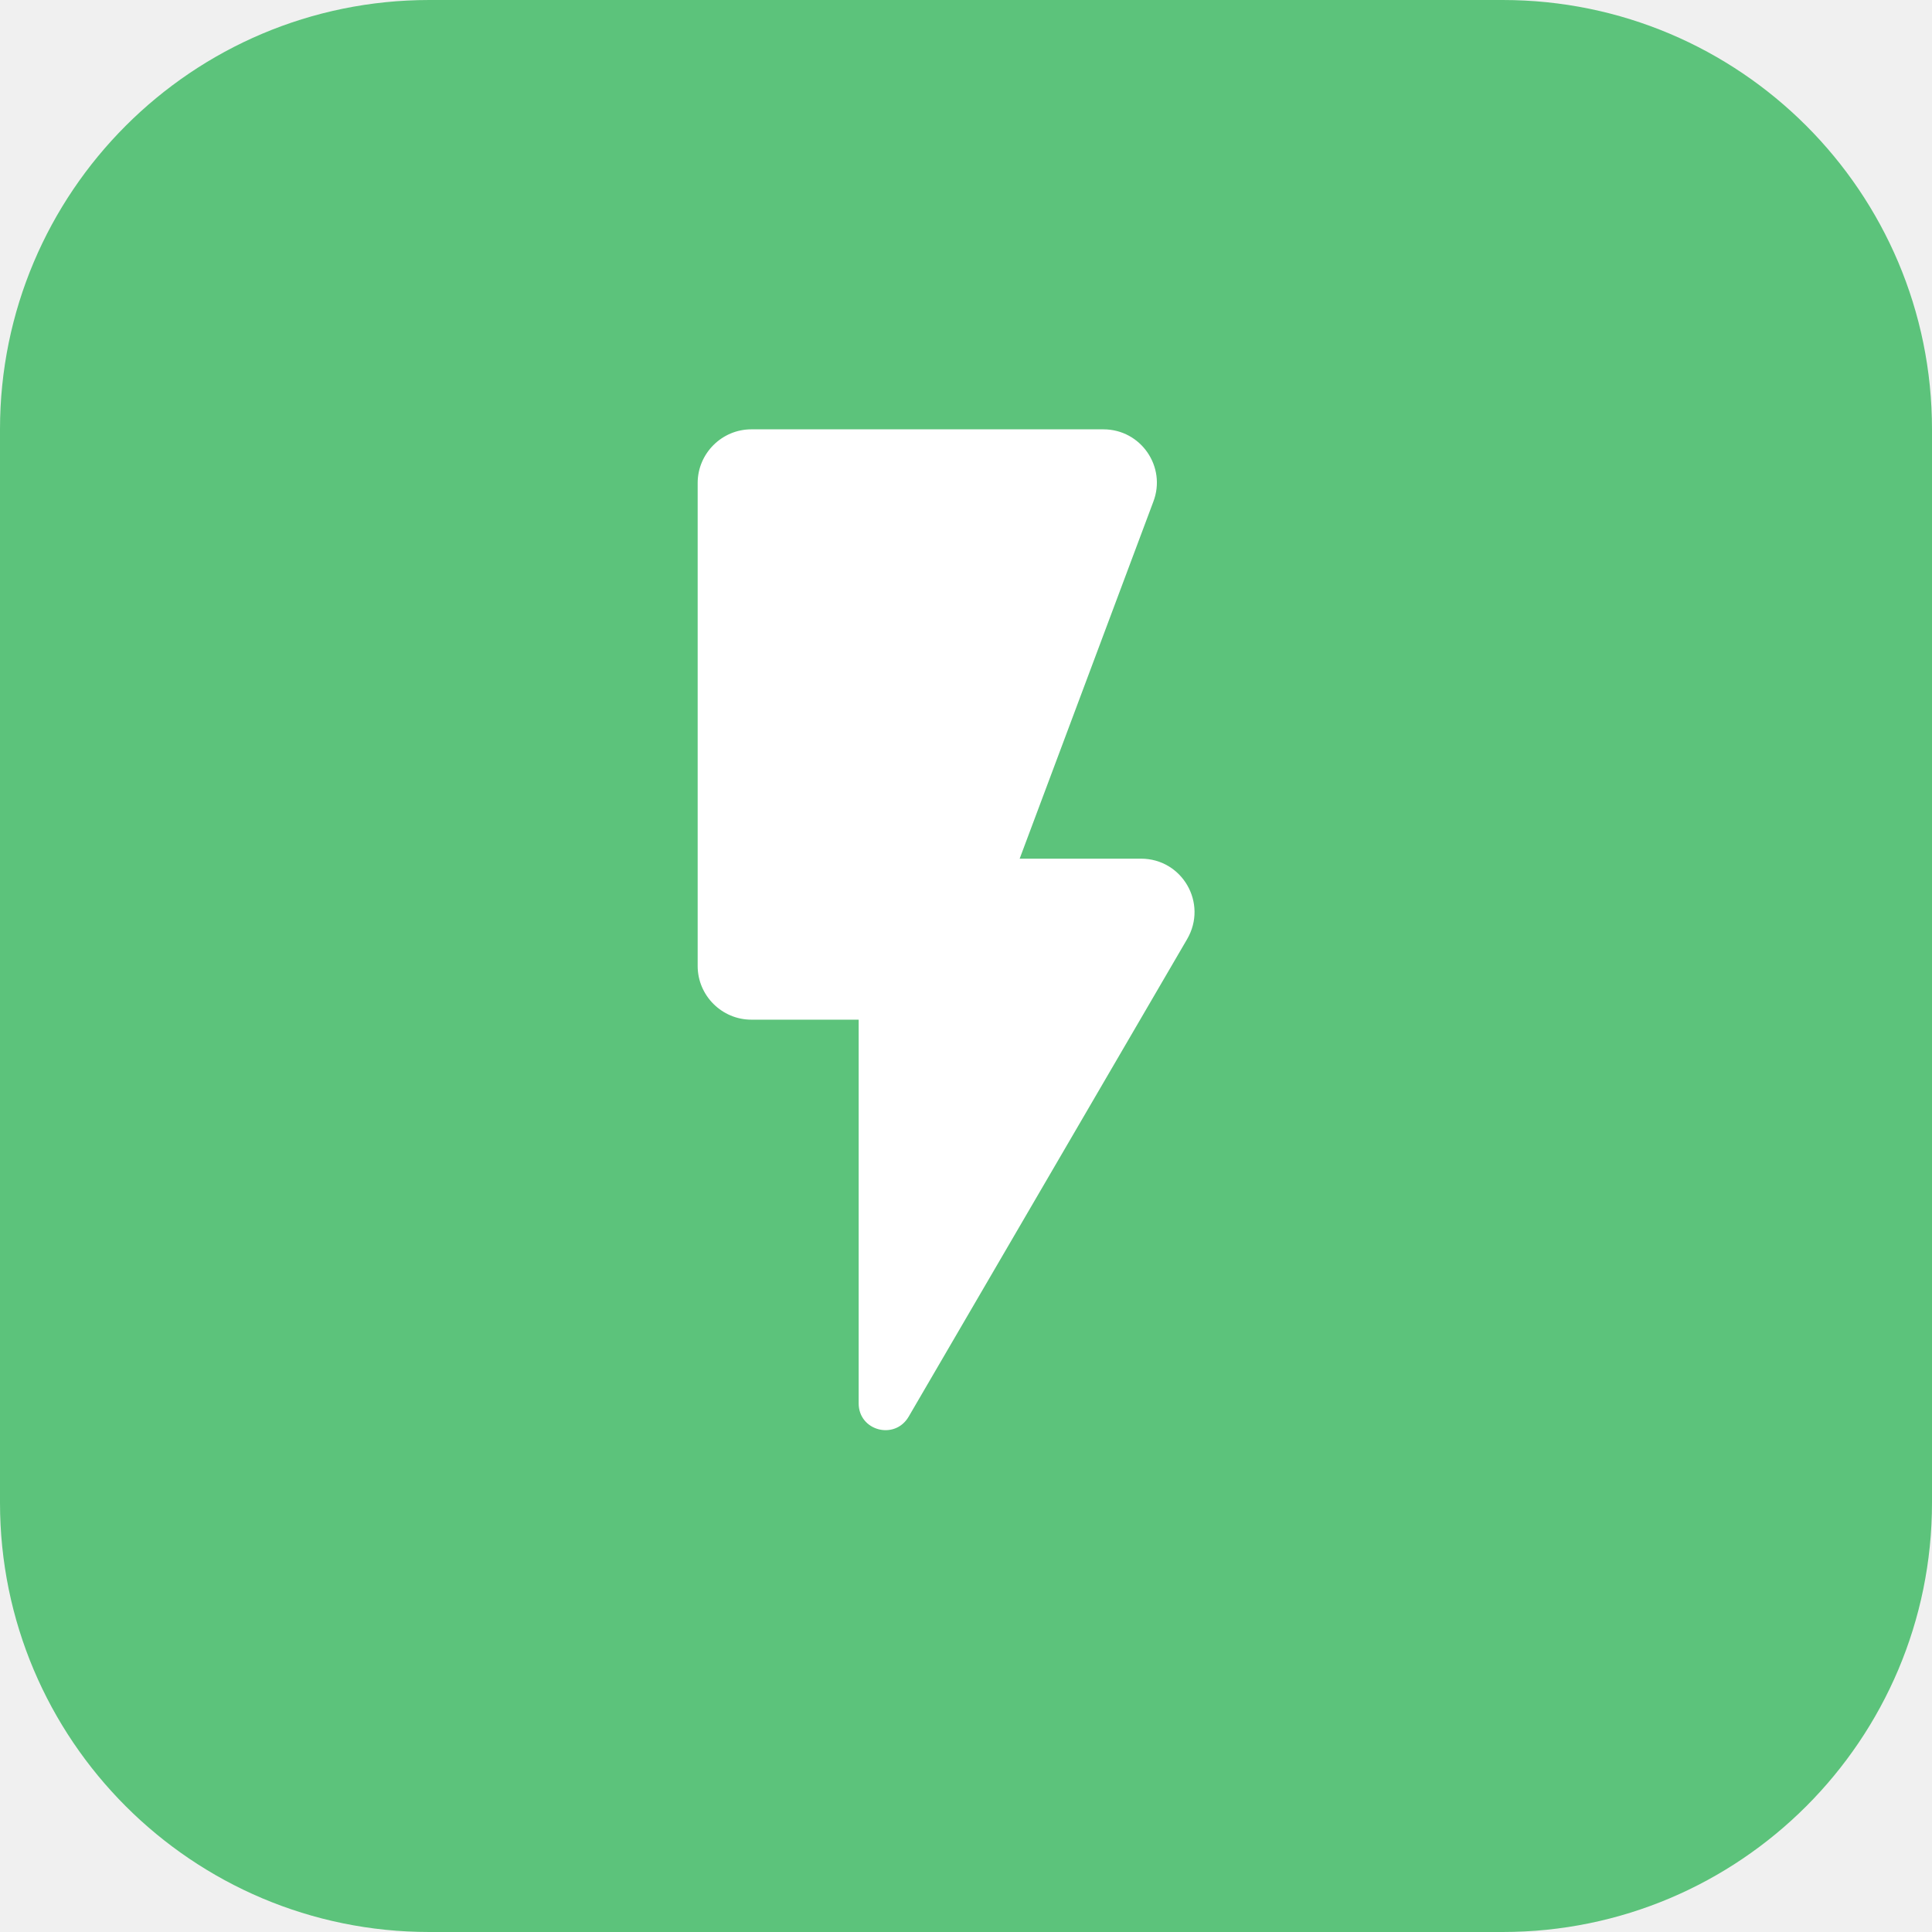
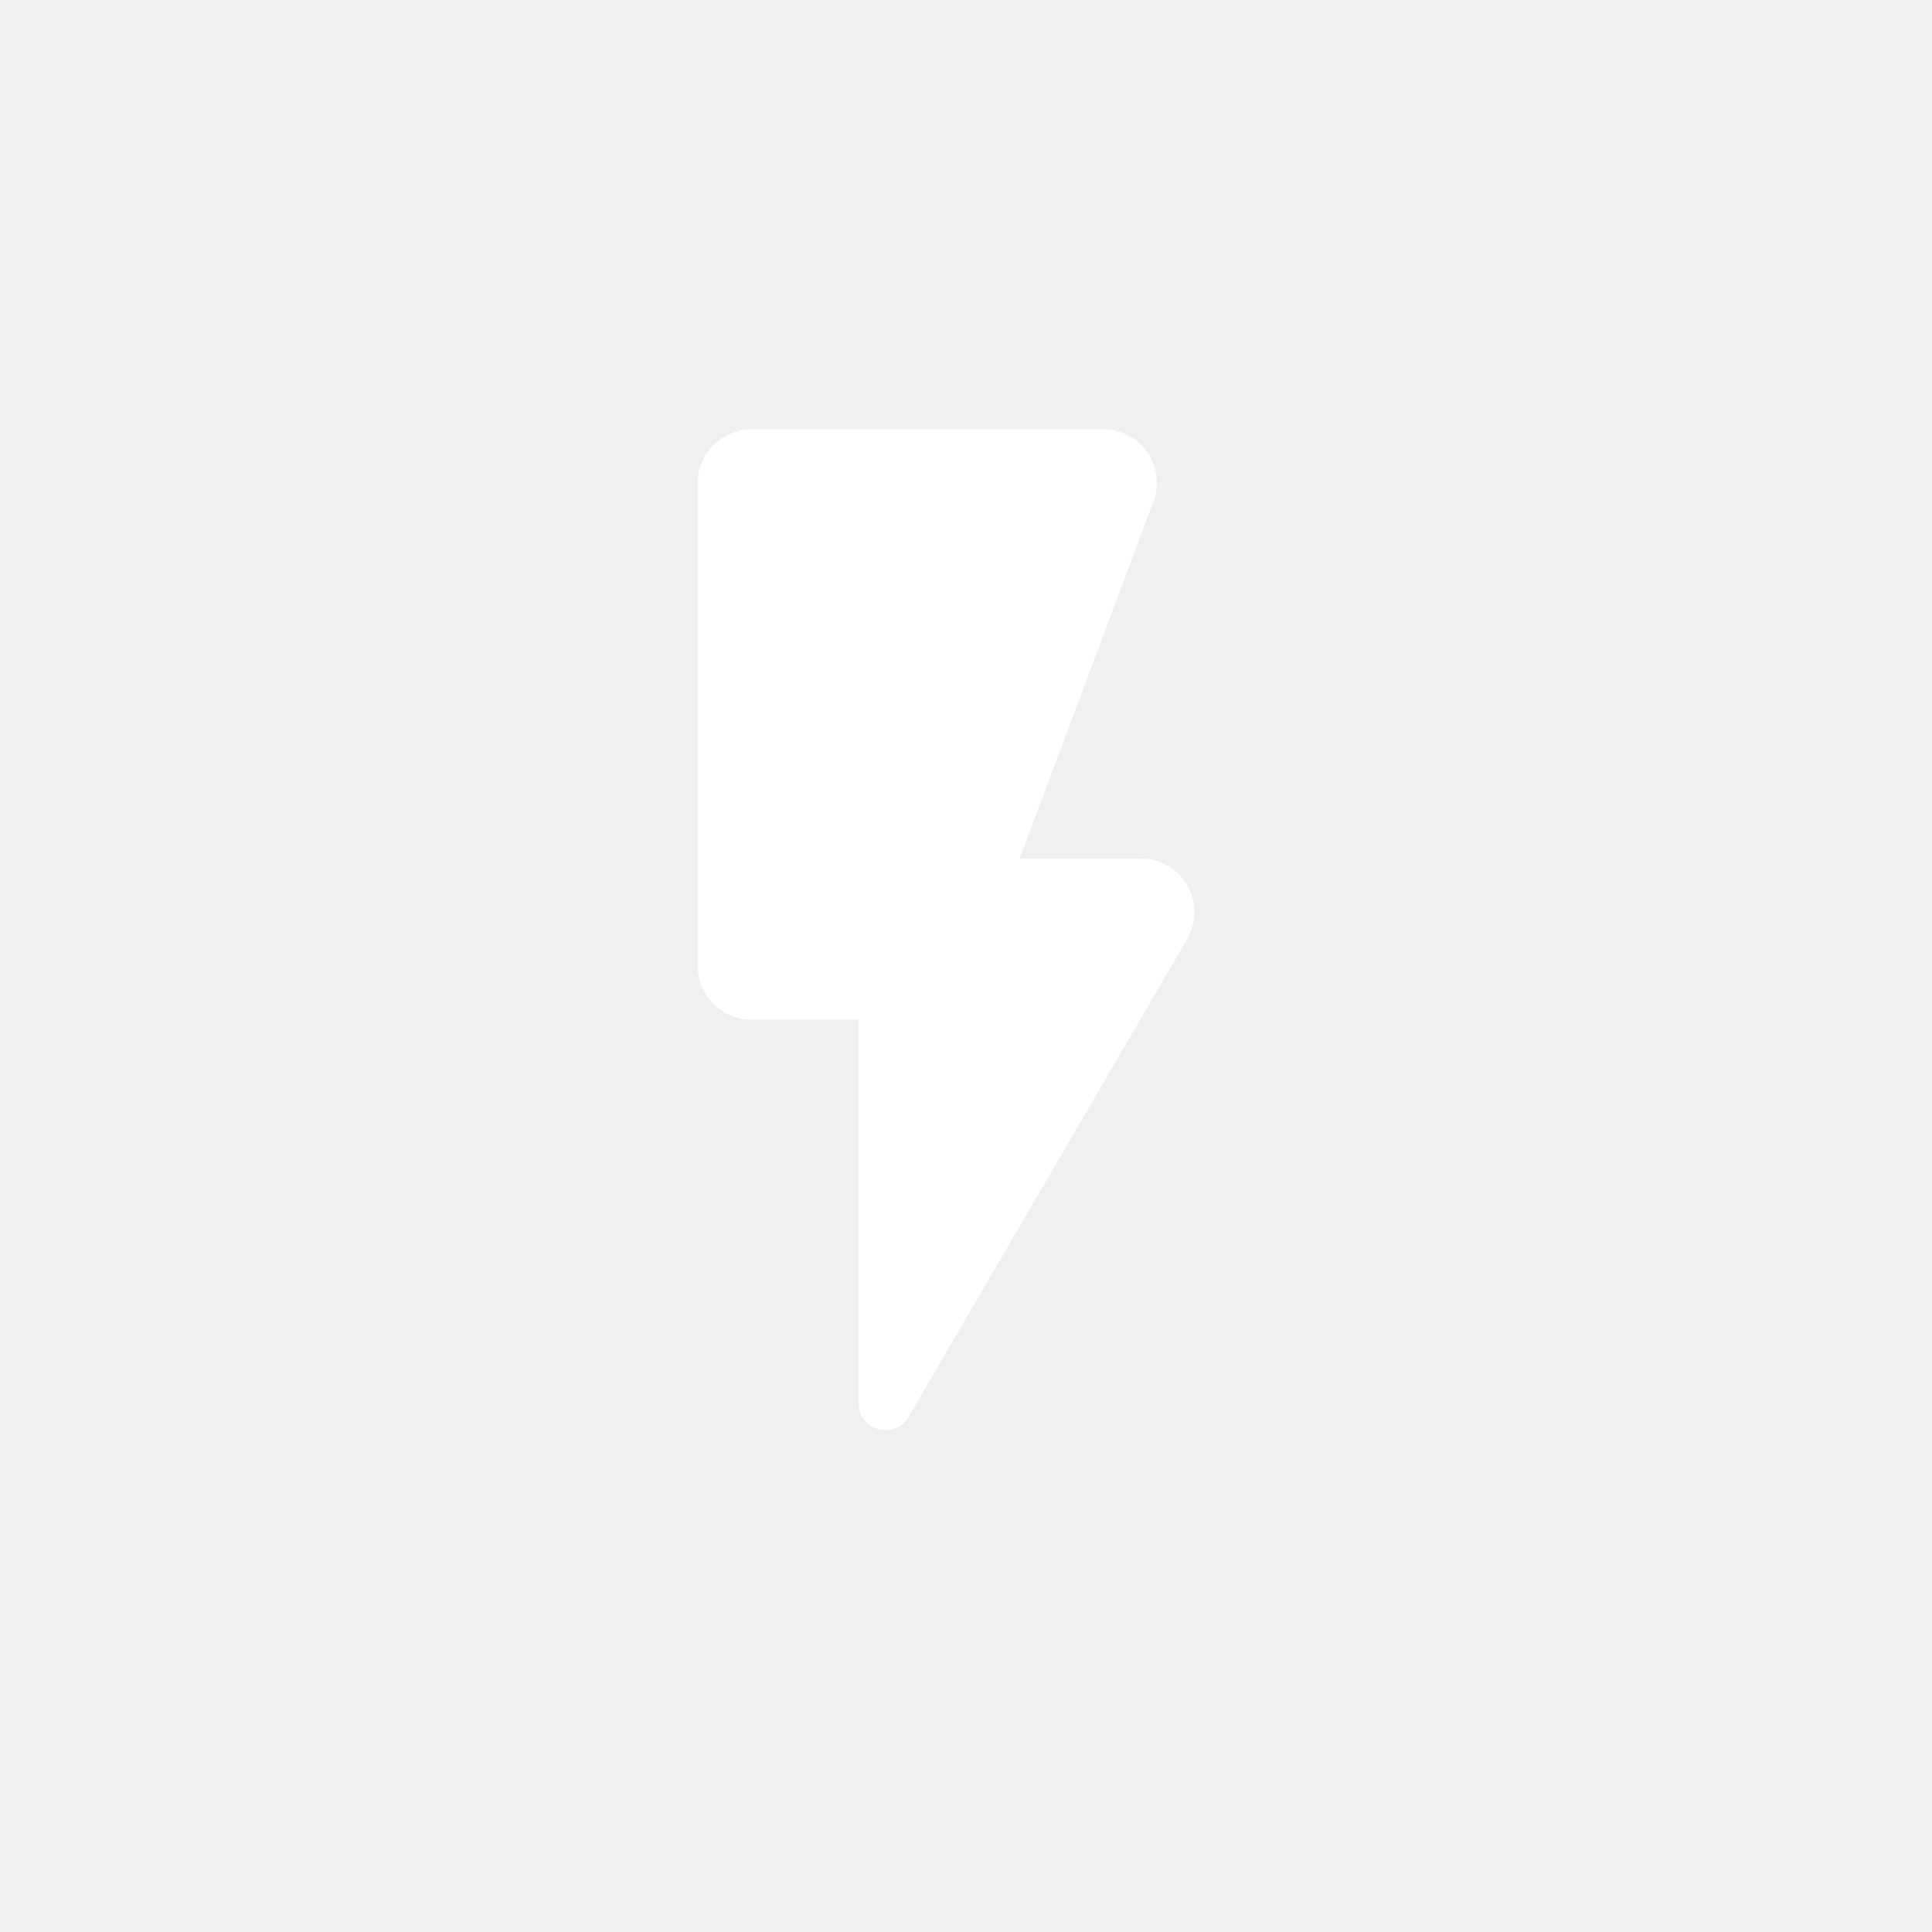
<svg xmlns="http://www.w3.org/2000/svg" width="36" height="36" viewBox="0 0 36 36" fill="none">
-   <rect width="36" height="36" rx="8" fill="#5CC37B" />
+   <rect width="36" height="36" rx="8" fill="rgba(92, 195, 123, 0)" />
  <g clip-path="url(#clip0_4823_35833)">
    <path d="M13 9V18C13 18.55 13.45 19 14 19H16V26.15C16 26.66 16.67 26.84 16.93 26.4L22.12 17.5C22.51 16.83 22.03 16 21.26 16H19L21.49 9.35C21.74 8.7 21.26 8 20.56 8H14C13.45 8 13 8.45 13 9Z" fill="white" />
  </g>
  <defs>
    <clipPath id="clip0_4823_35833">
      <rect width="24" height="24" fill="white" transform="translate(6 6)" />
    </clipPath>
  </defs>
</svg>
